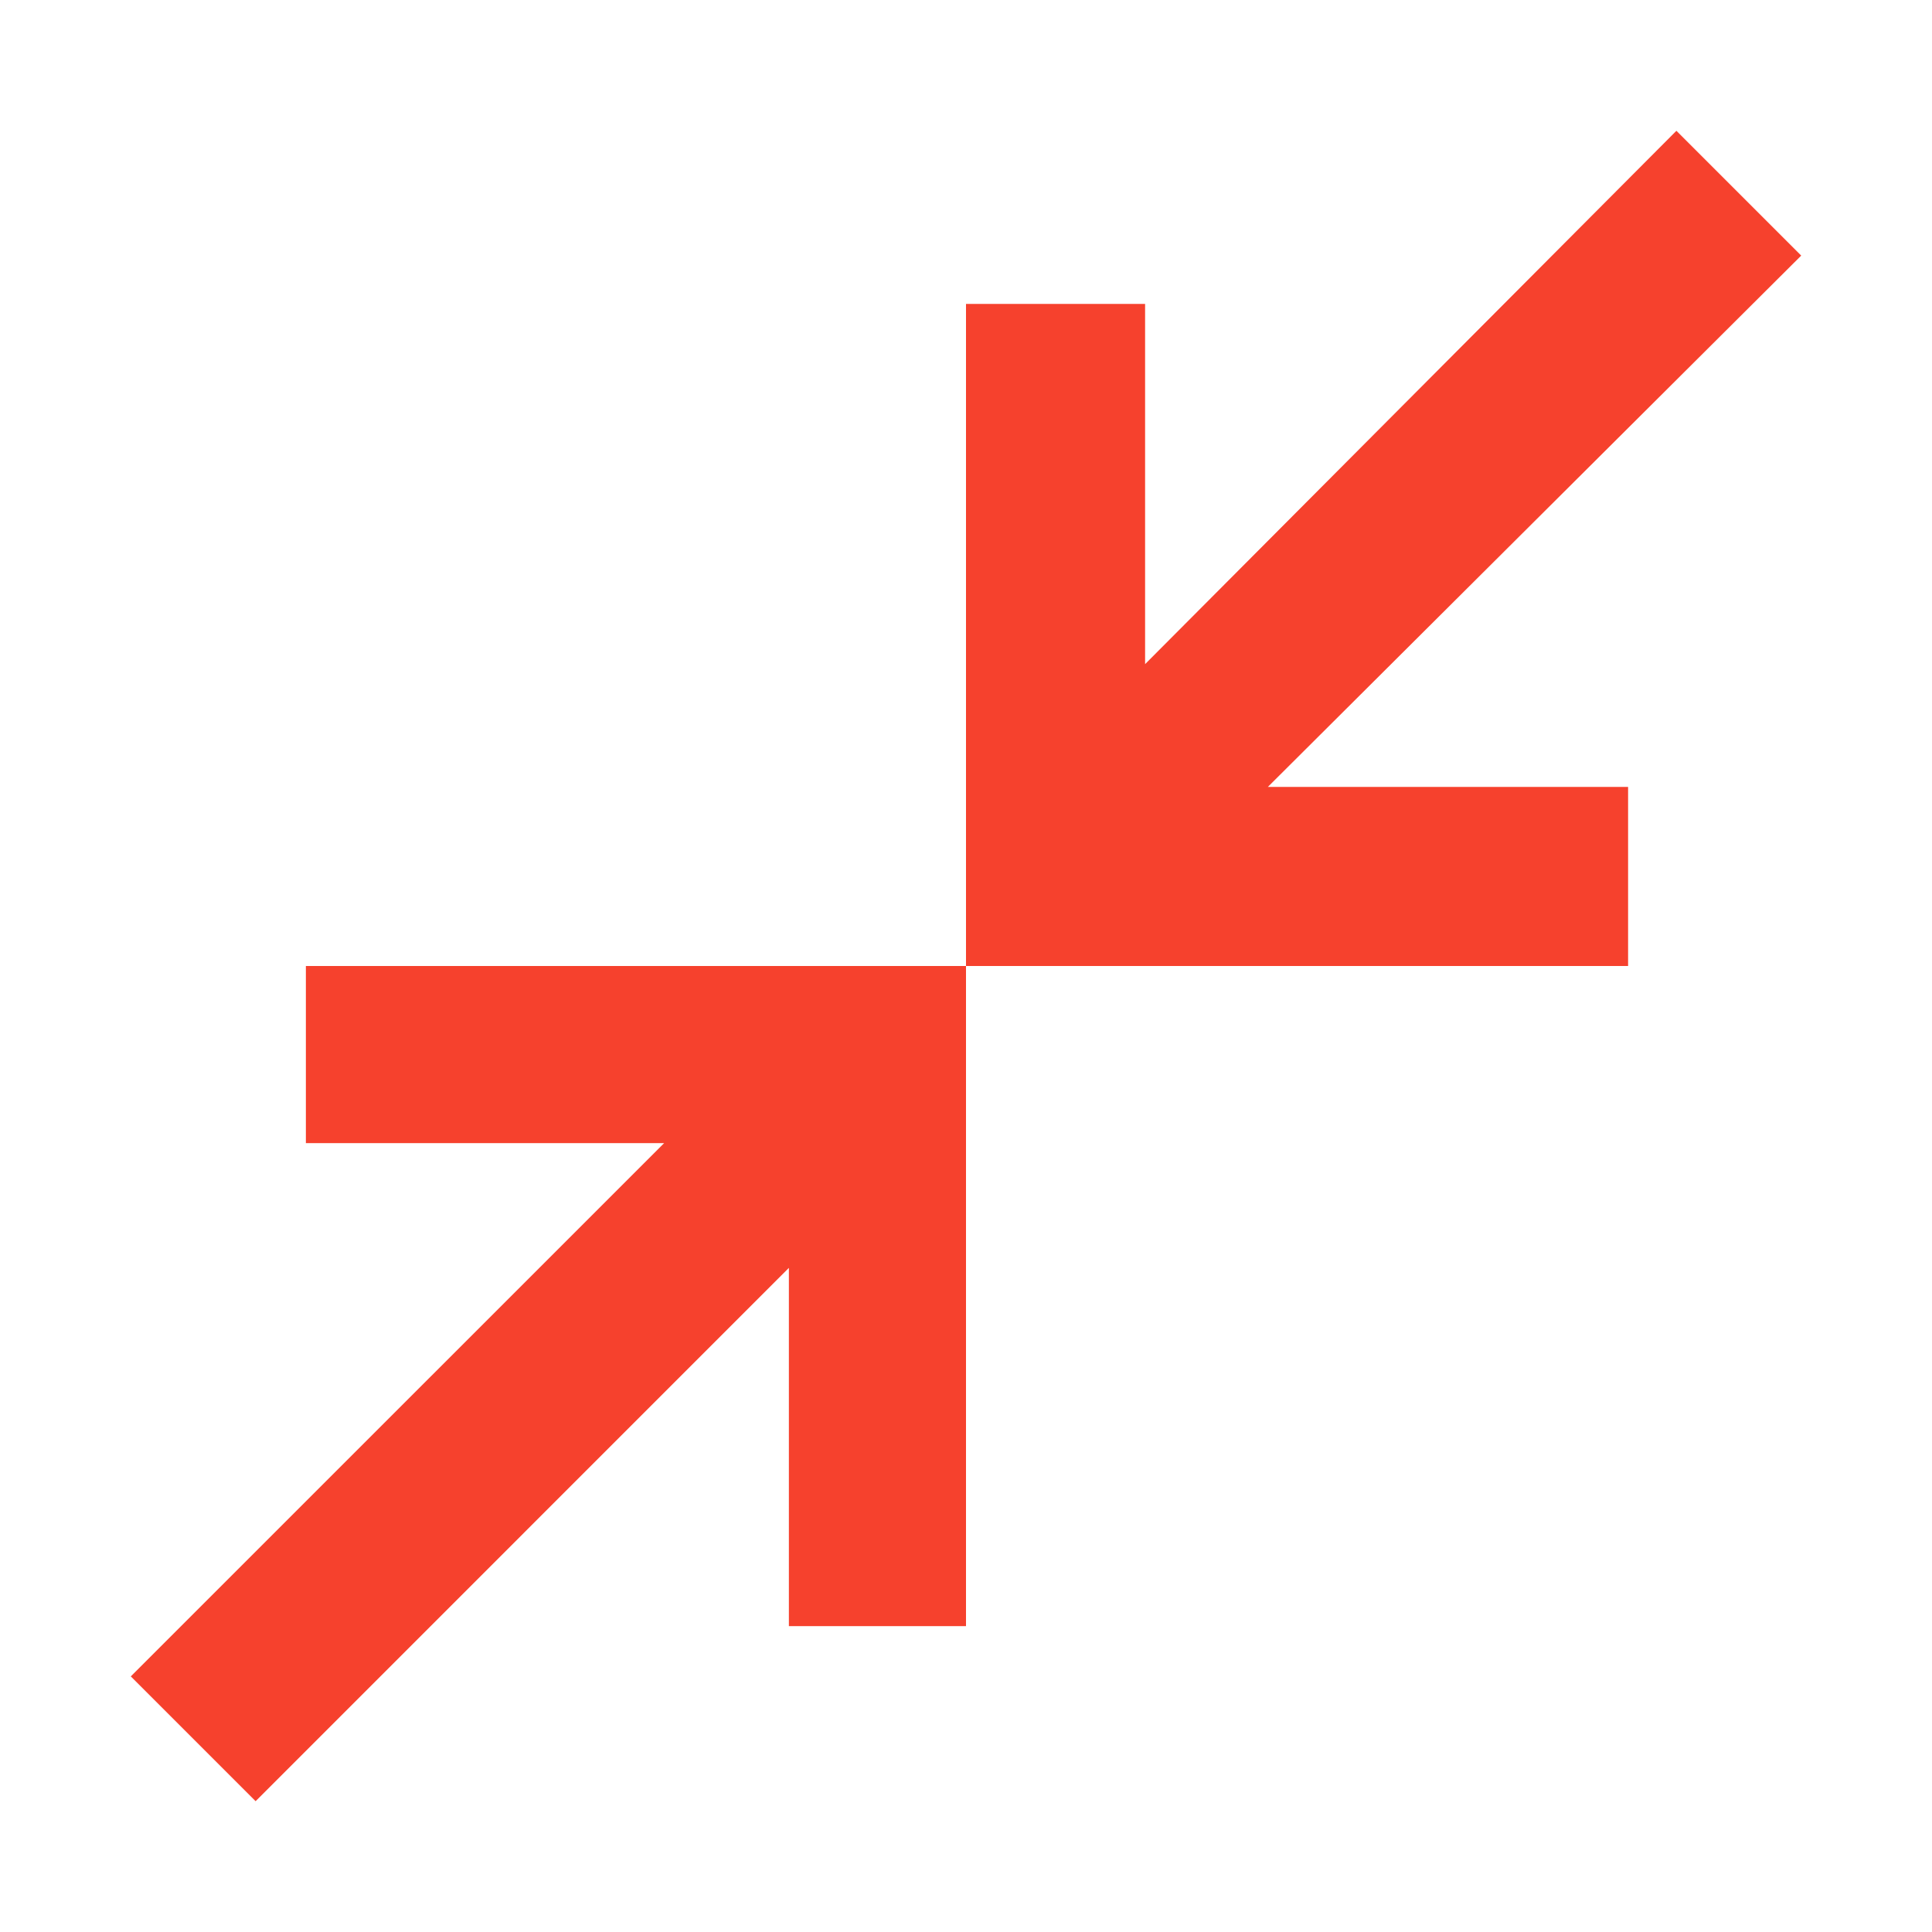
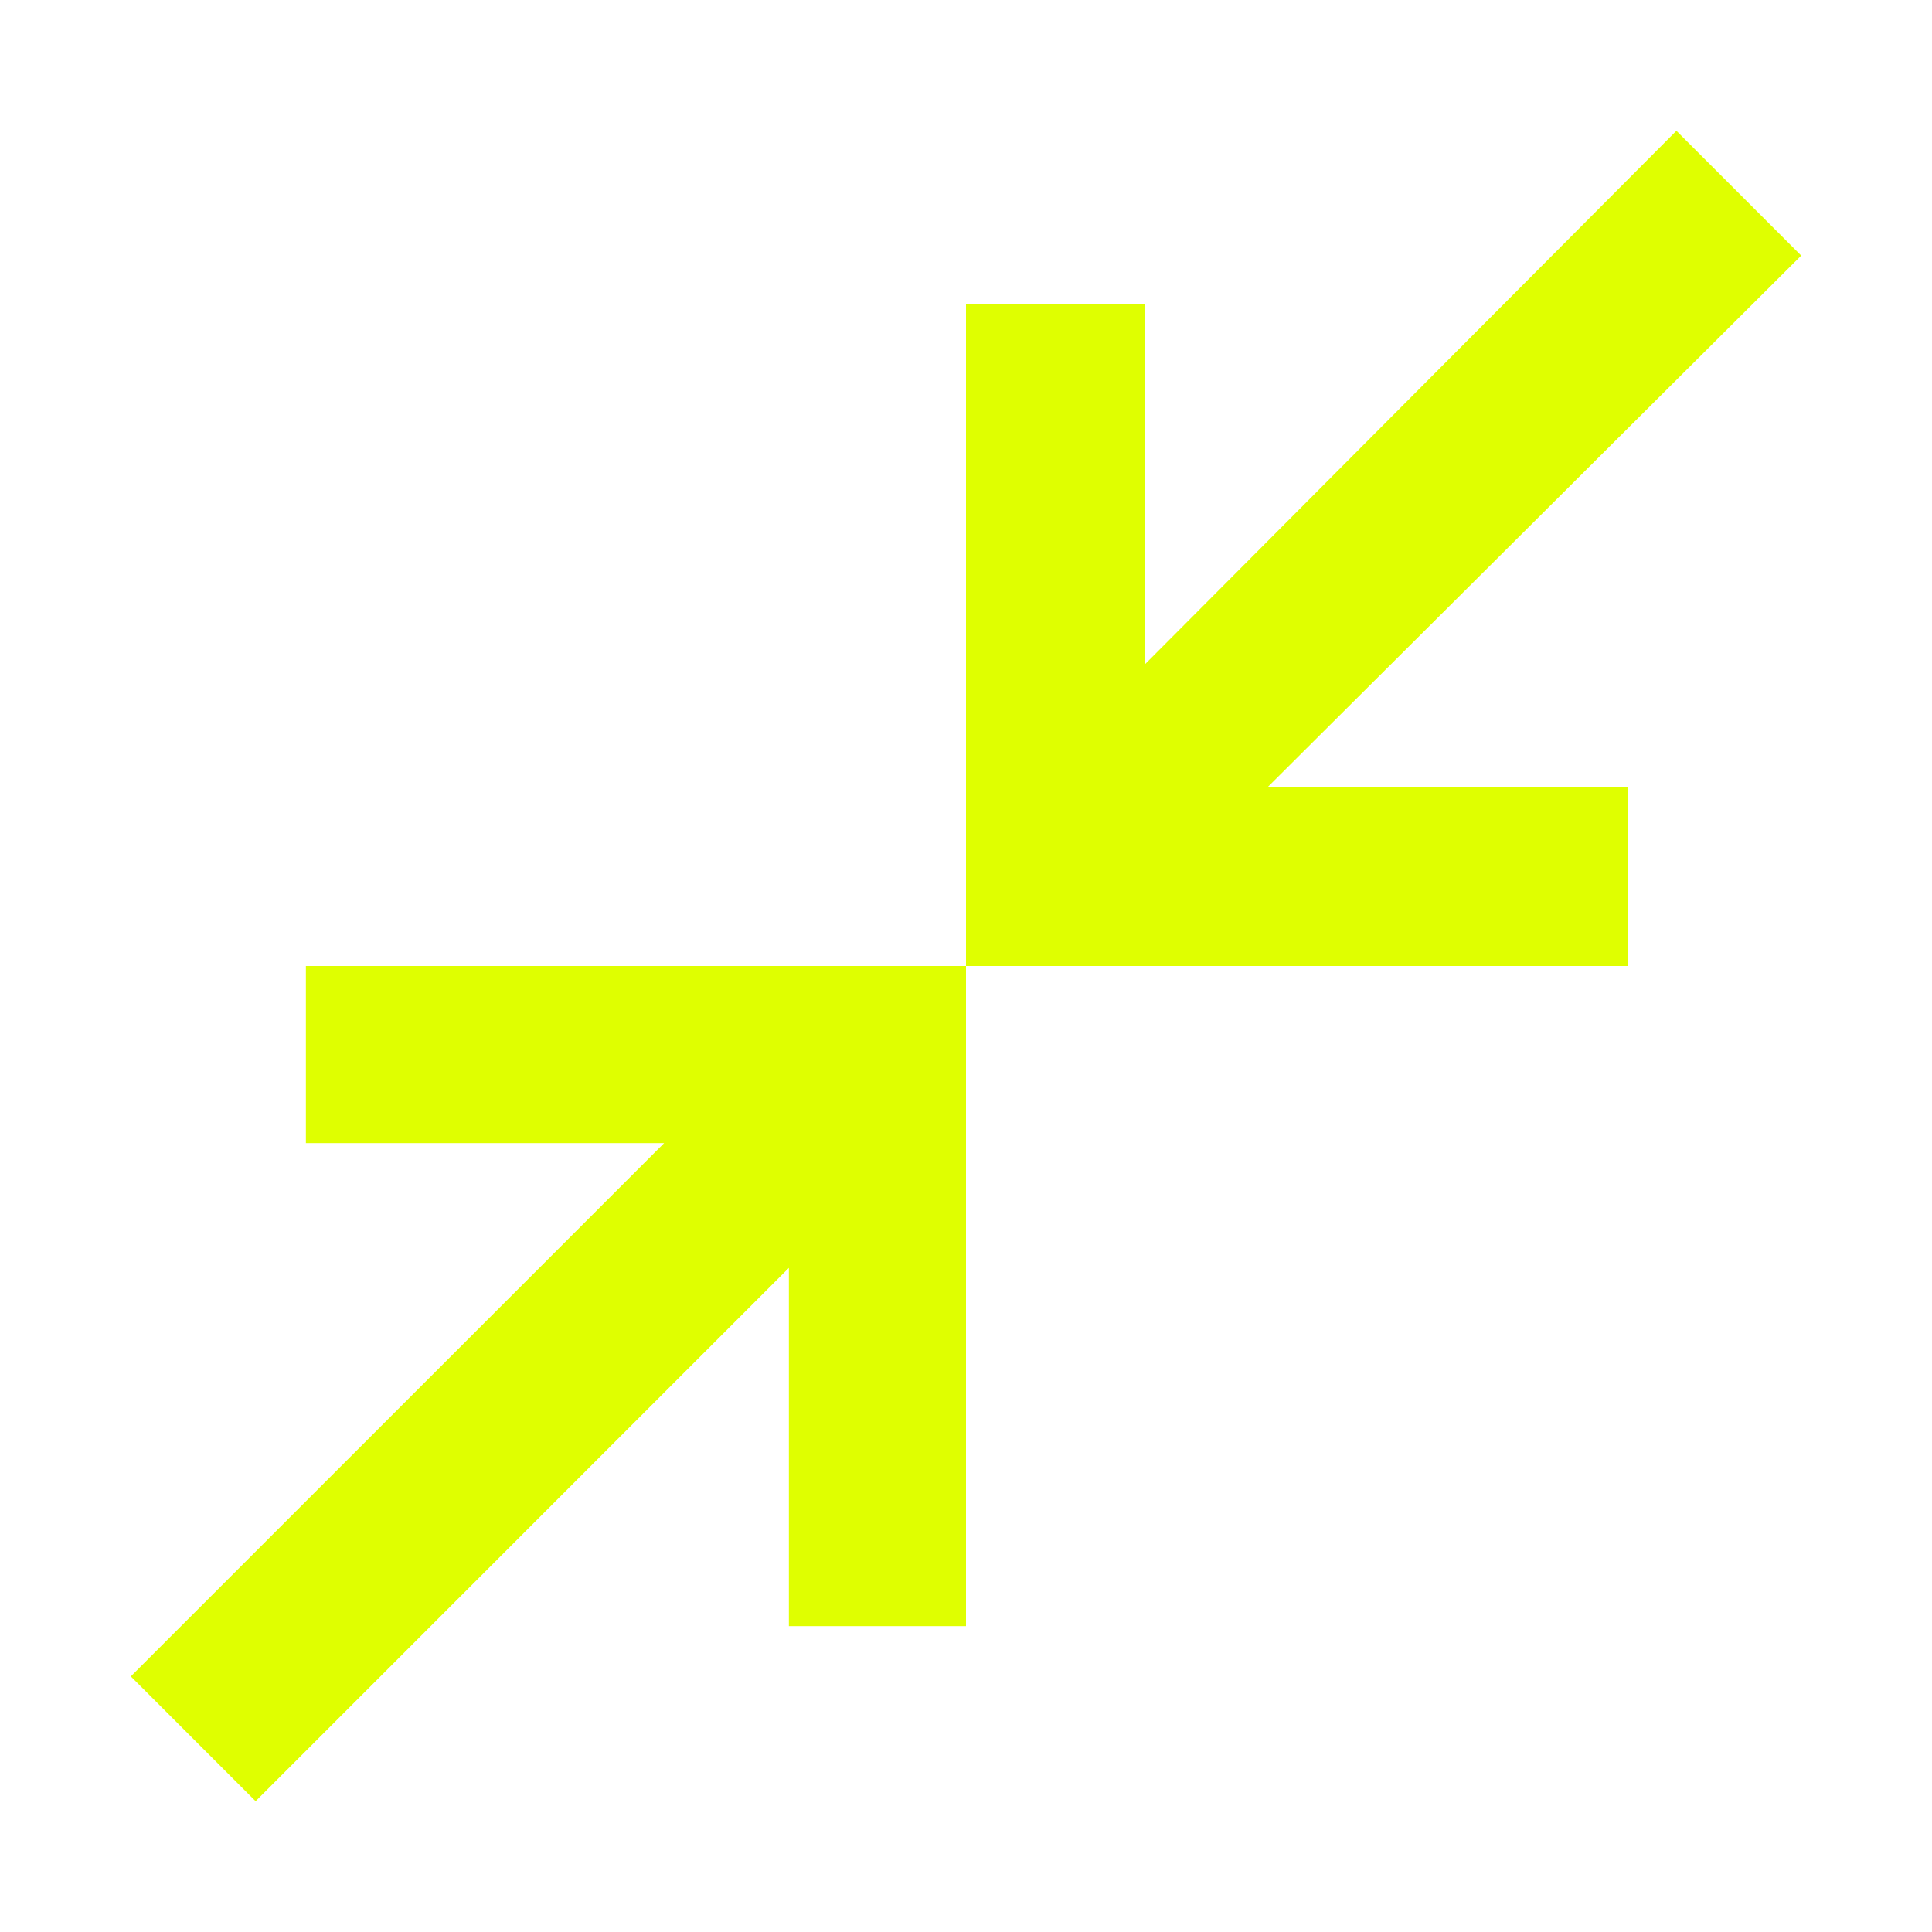
<svg xmlns="http://www.w3.org/2000/svg" height="40" width="40">
-   <path fill="#f6412d" d="M20 20V6.292H23.708V13.75L34.708 2.708L37.292 5.292L26.25 16.292H33.708V20ZM5.292 37.292 2.708 34.708 13.75 23.667H6.333V20H20V33.667H16.333V26.25Z" />
+   <path fill="#DFFF00" d="M20 20V6.292H23.708V13.75L34.708 2.708L37.292 5.292L26.25 16.292H33.708V20ZM5.292 37.292 2.708 34.708 13.75 23.667H6.333V20H20V33.667H16.333V26.25Z" />
</svg>
